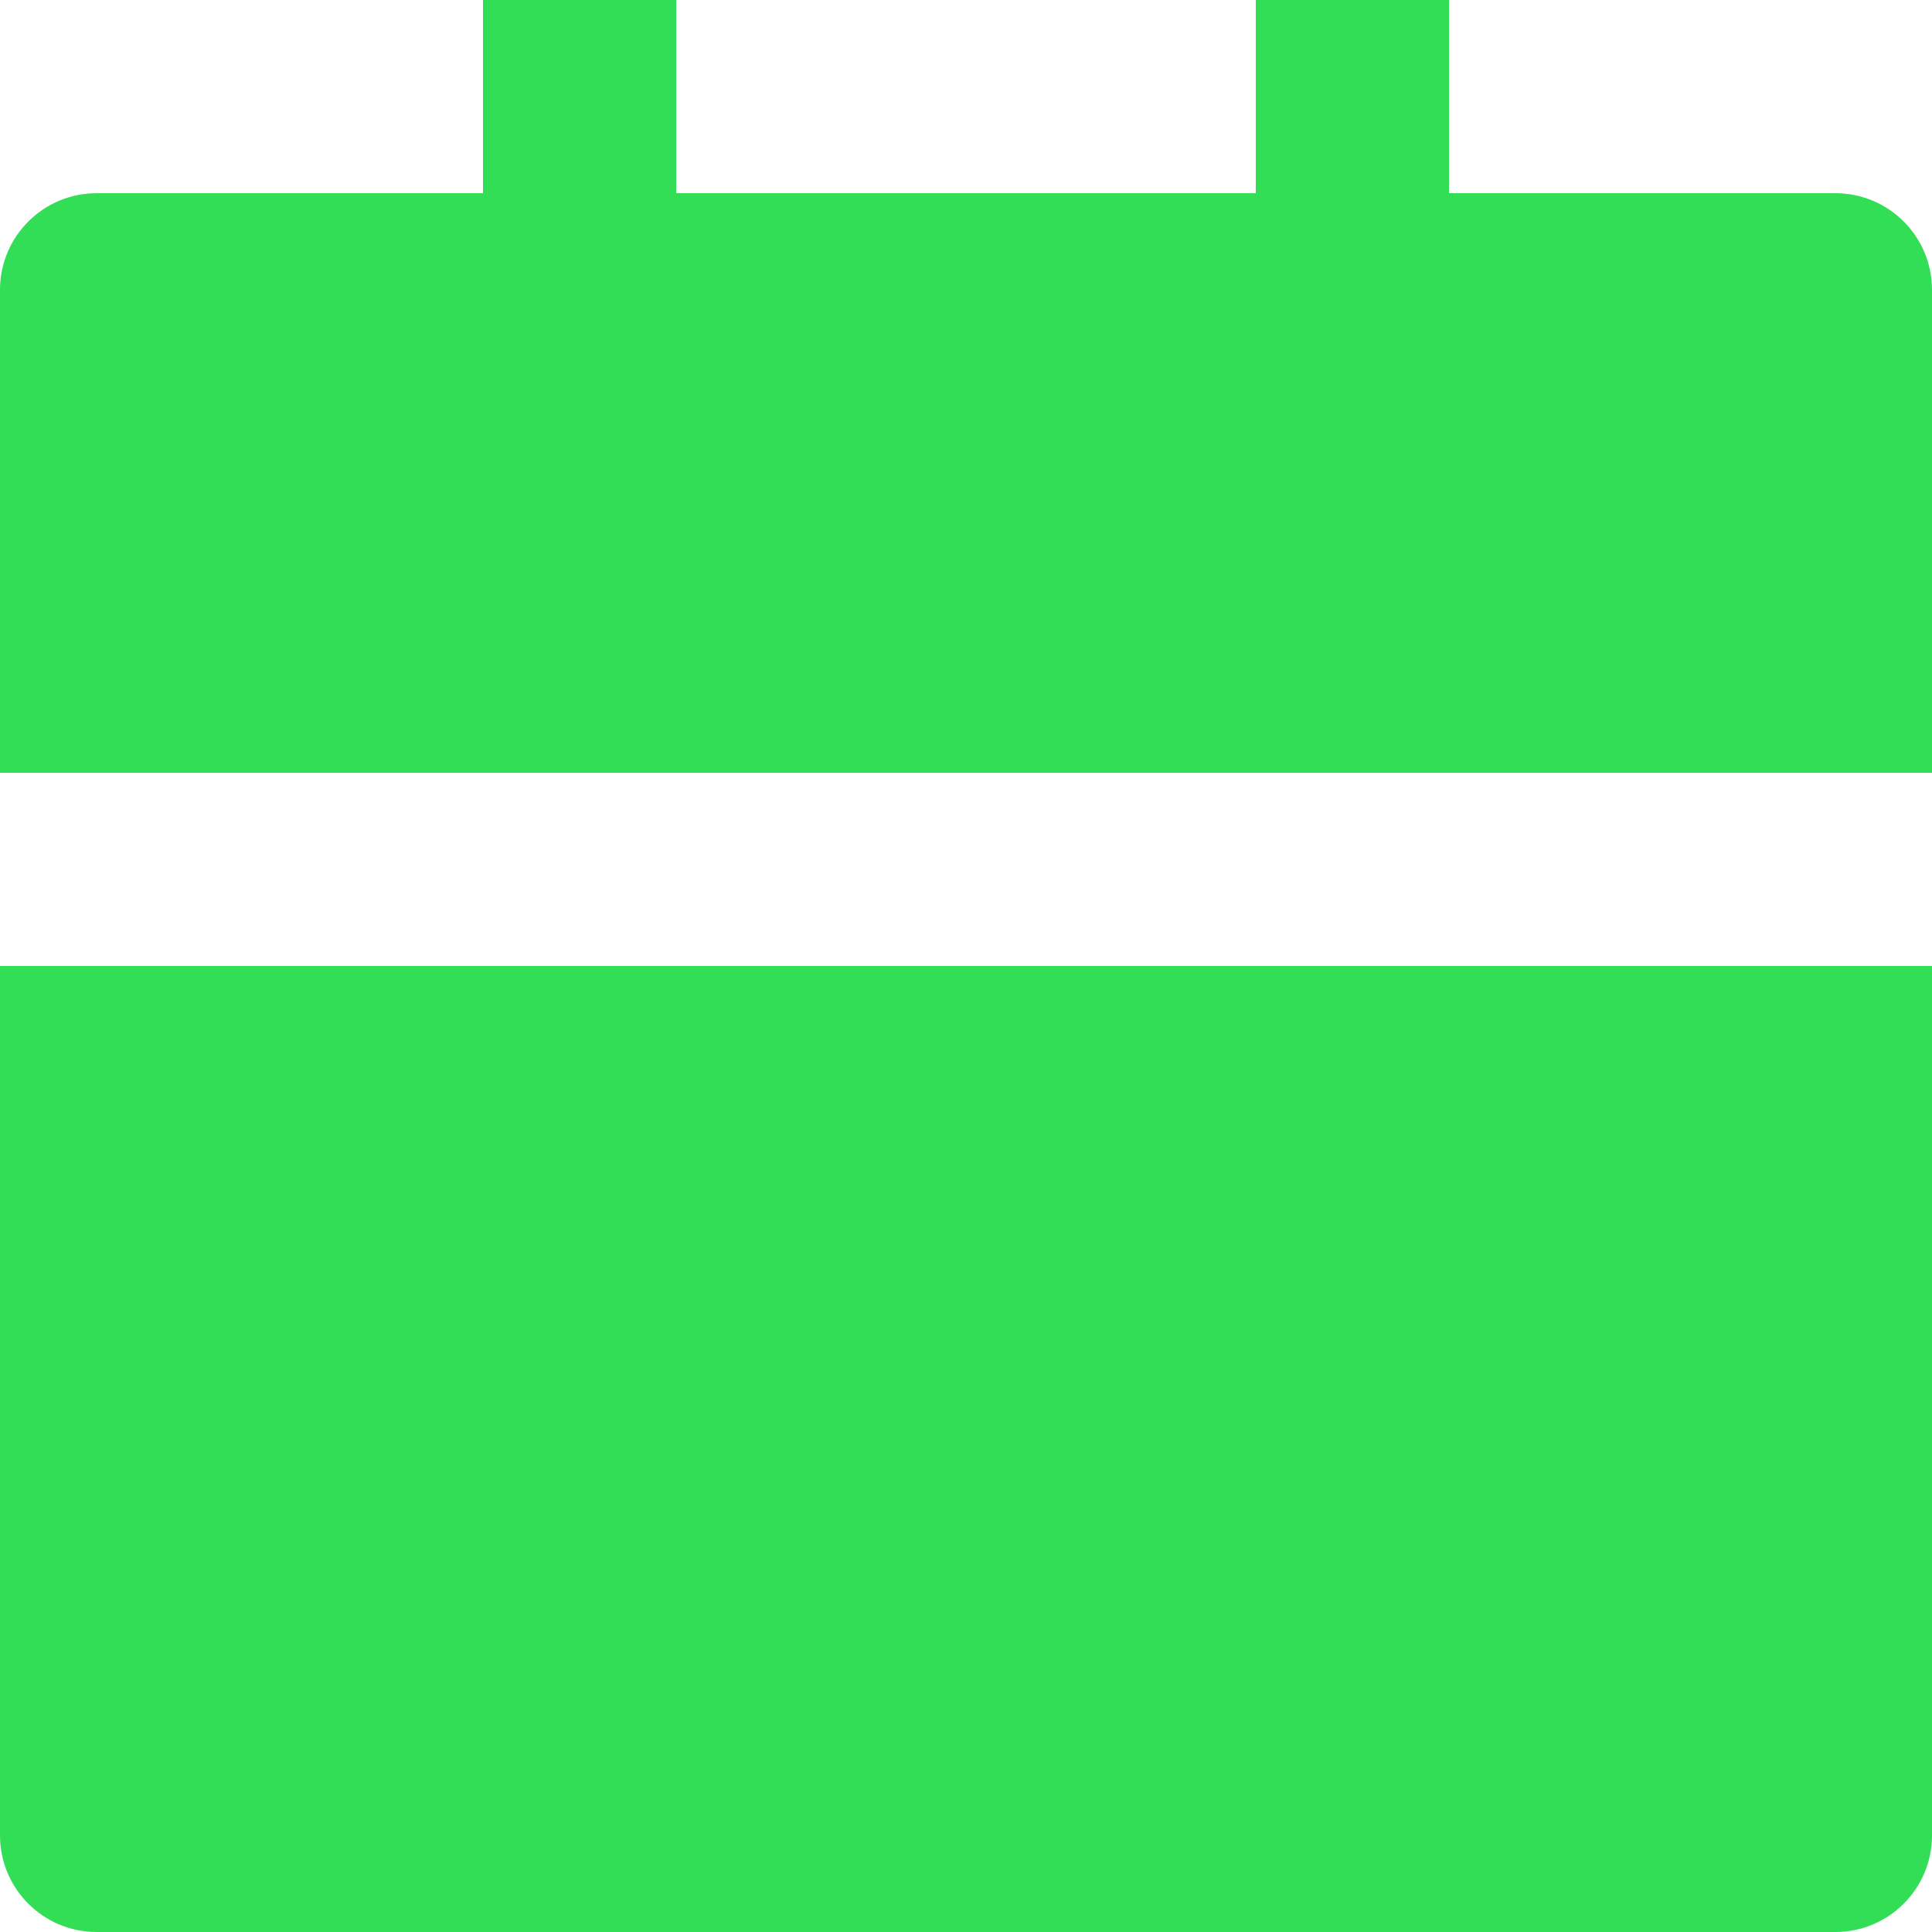
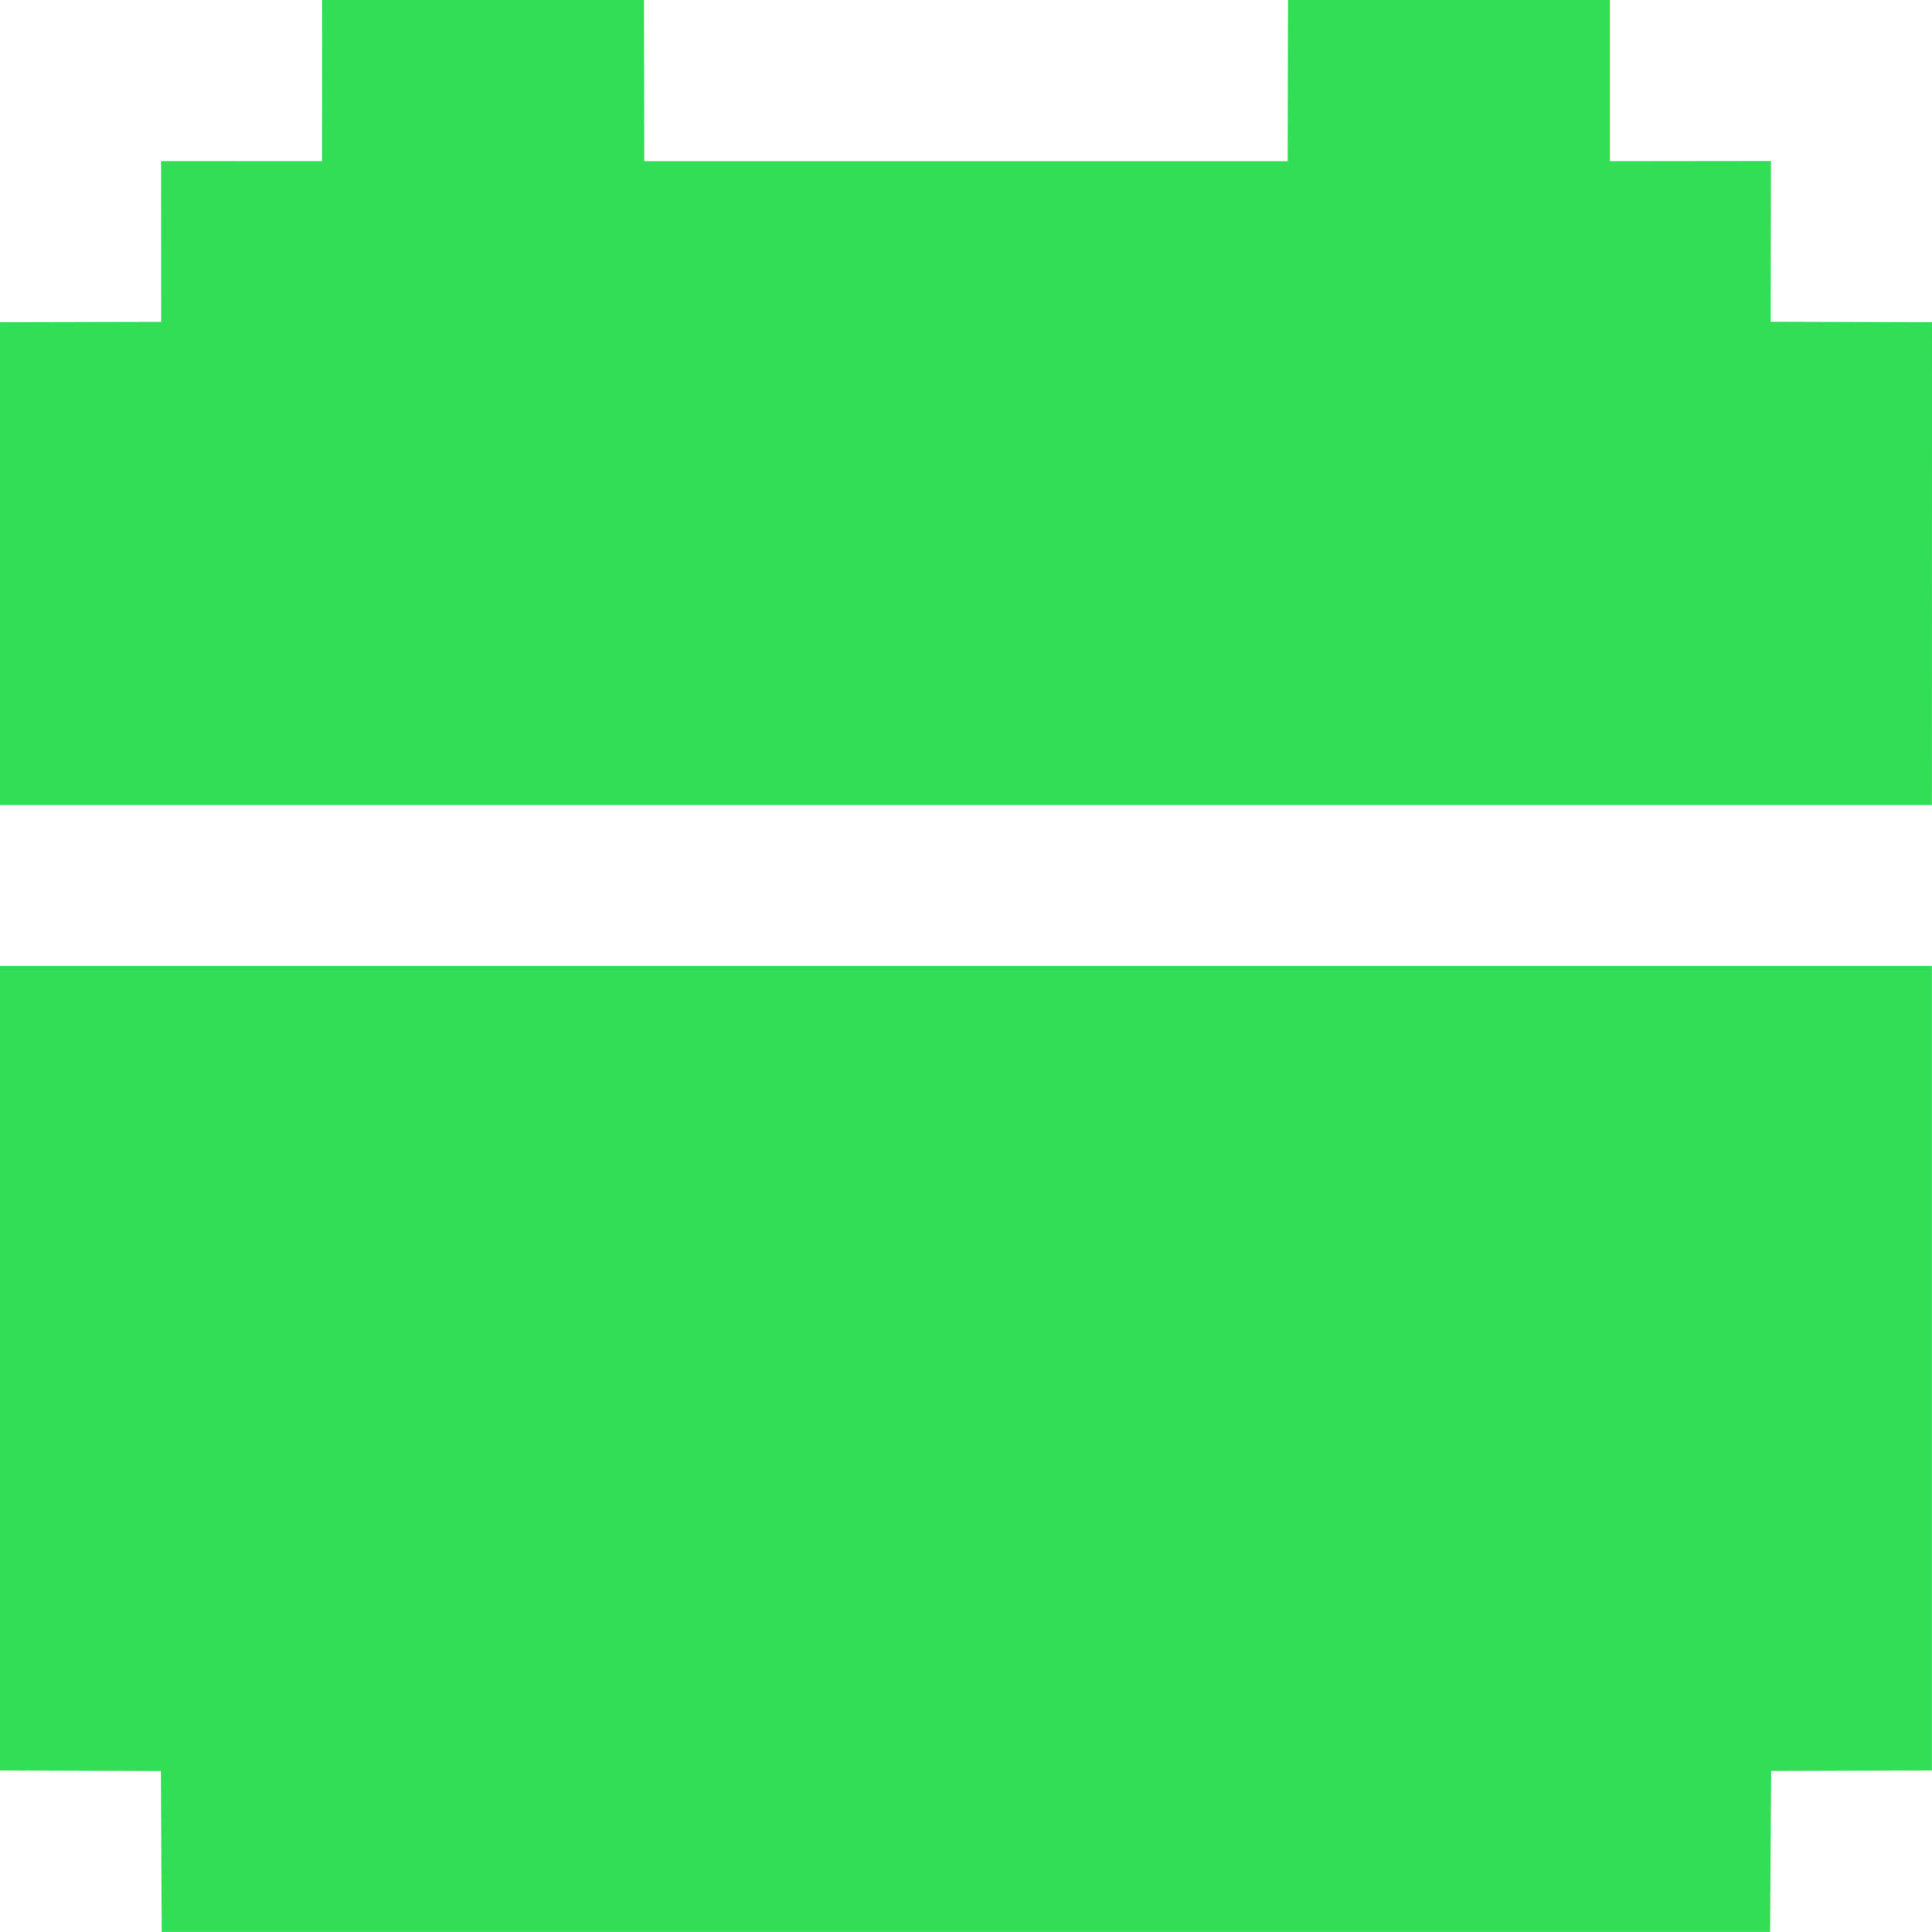
<svg xmlns="http://www.w3.org/2000/svg" width="20" height="20" viewBox="0 0 20 20" fill="none">
-   <path d="M0 10H20V19C20 19.552 19.552 20 19 20H1C0.448 20 0 19.552 0 19V10ZM15 2H19C19.552 2 20 2.448 20 3V8H0V3C0 2.448 0.448 2 1 2H5V0H7V2H13V0H15V2Z" fill="#32DE56" />
+   <path d="M18.324 19.999H1.674L1.665 18.334L0 18.328V9.999H19.999V18.328L18.335 18.333L18.324 19.999Z" fill="#32DE56" />
+   <path d="M18.33 3.331L20 3.336L19.999 8.334H0V3.336L1.668 3.332L1.667 1.667L3.334 1.668L3.335 0H6.666L6.669 1.668H13.33L13.334 0H16.665V1.668L18.333 1.666L18.33 3.331Z" fill="#32DE56" />
</svg>
